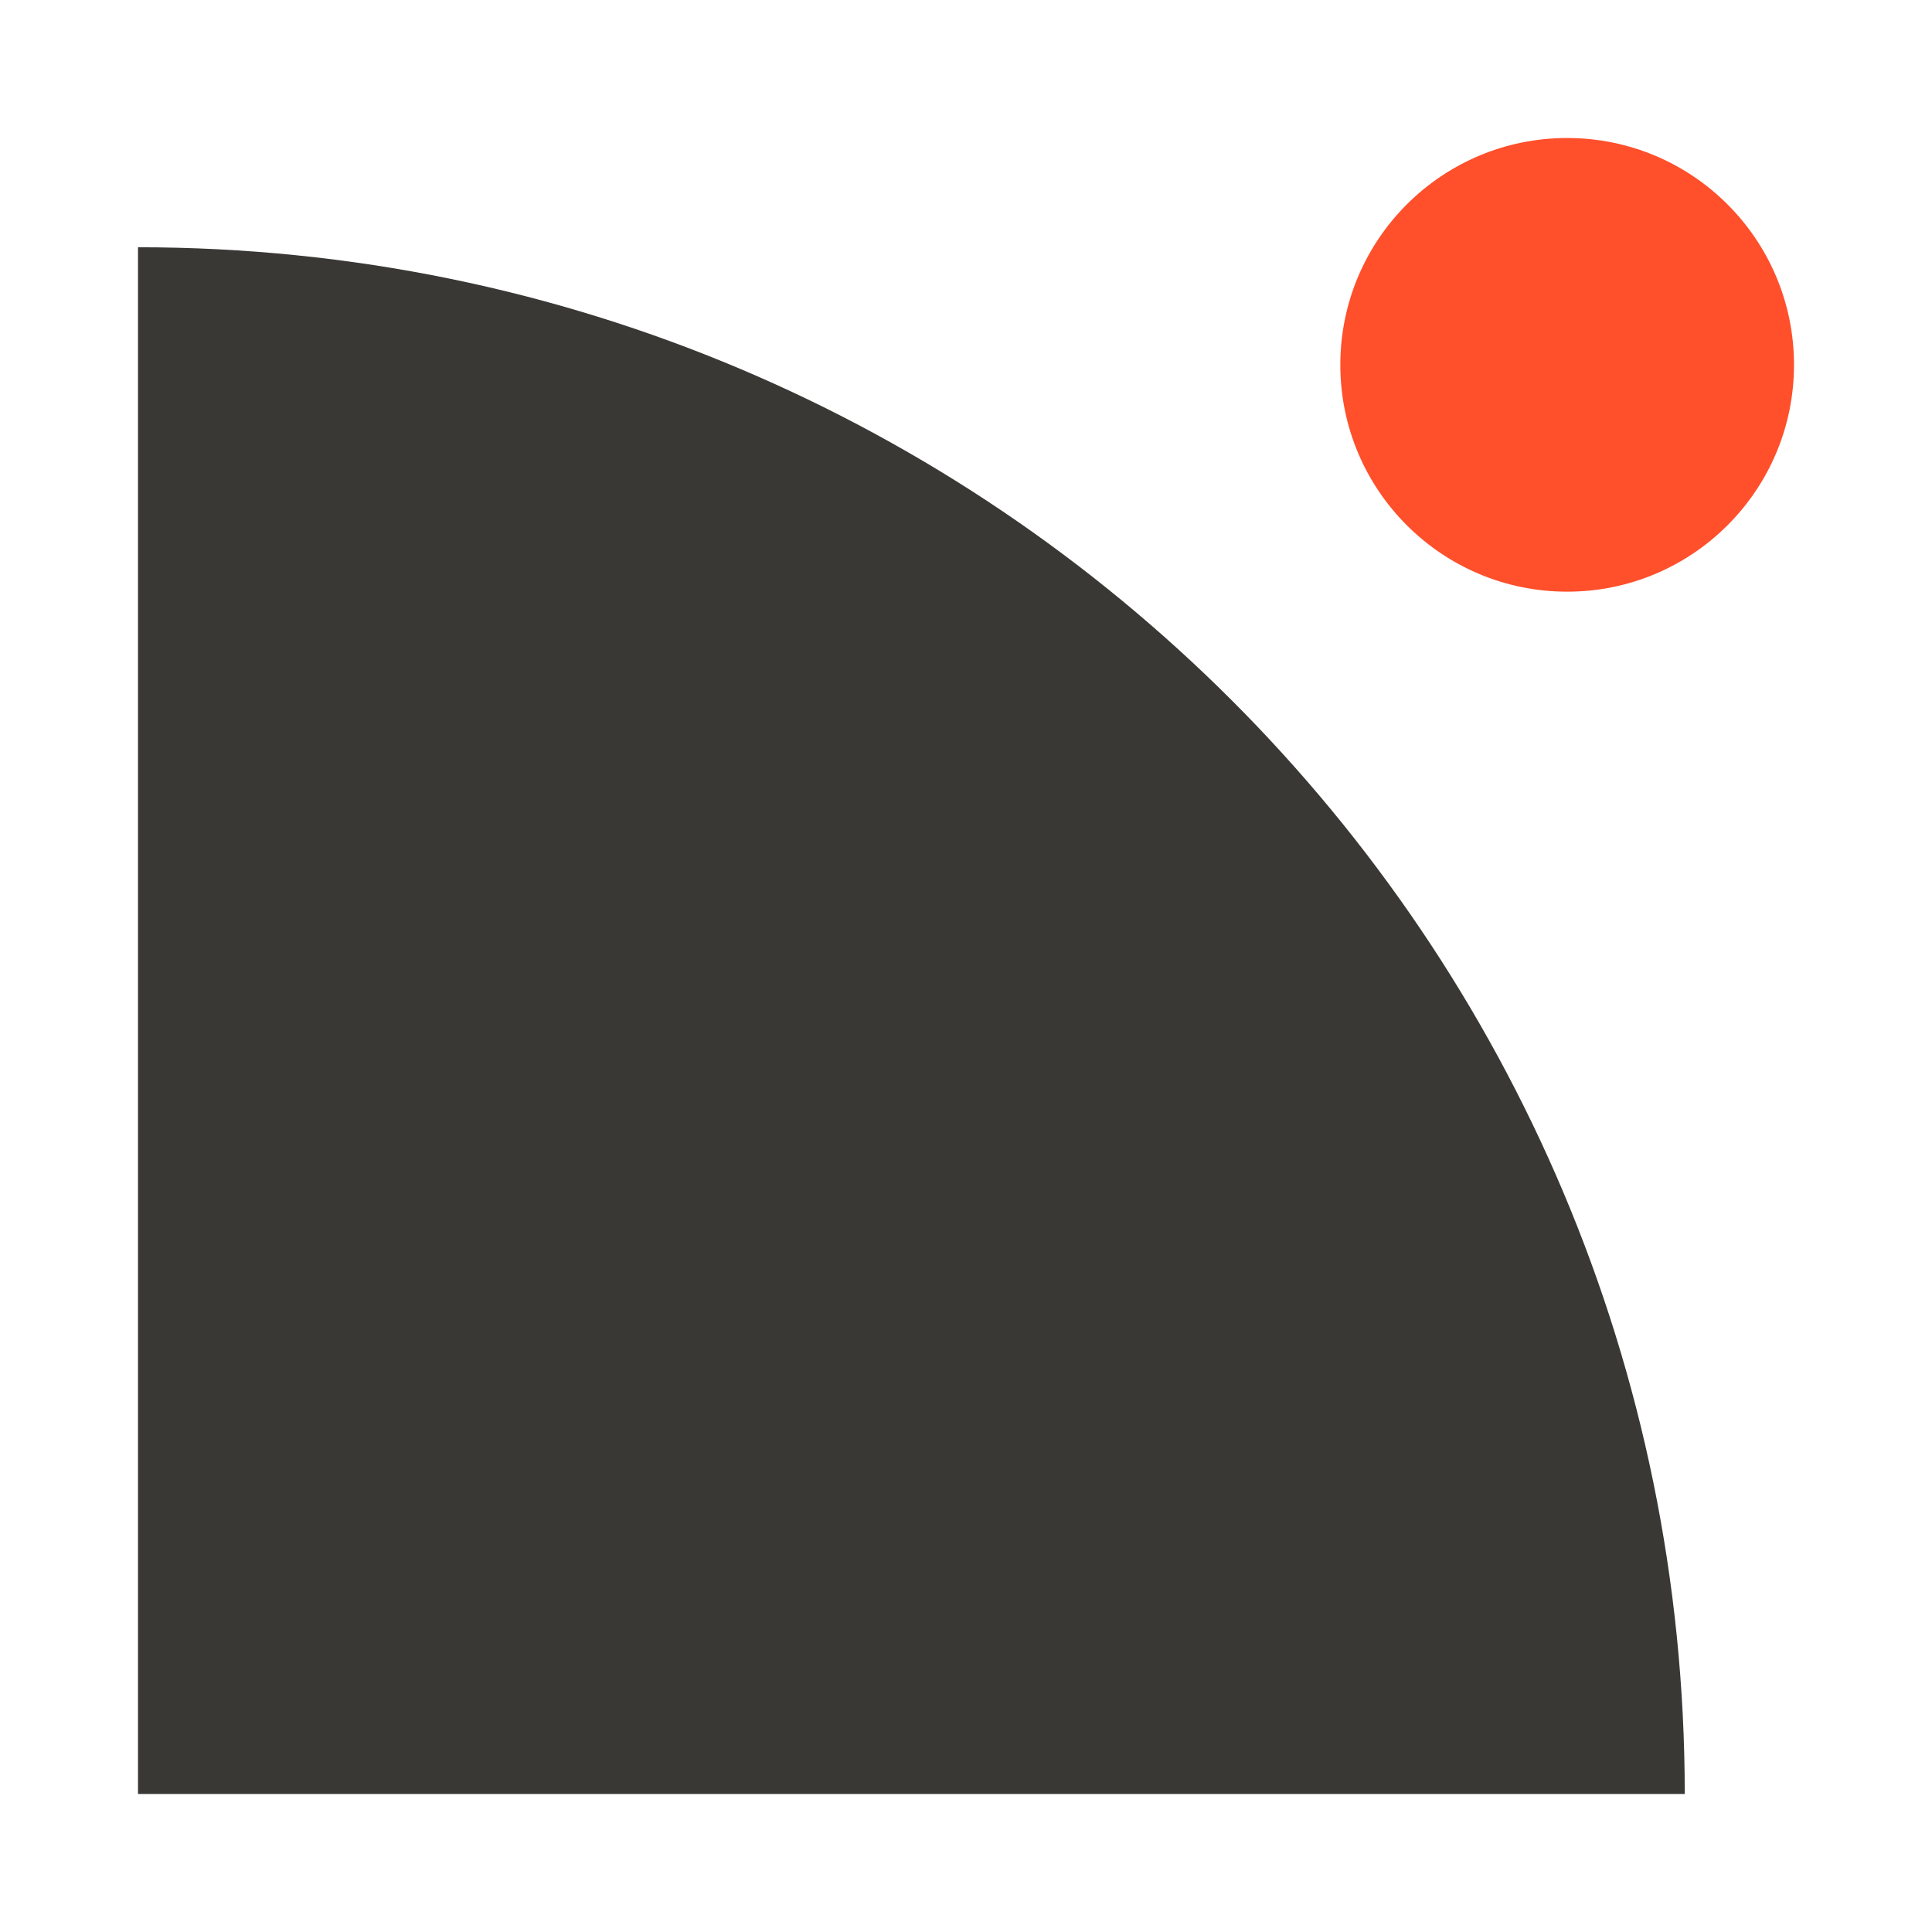
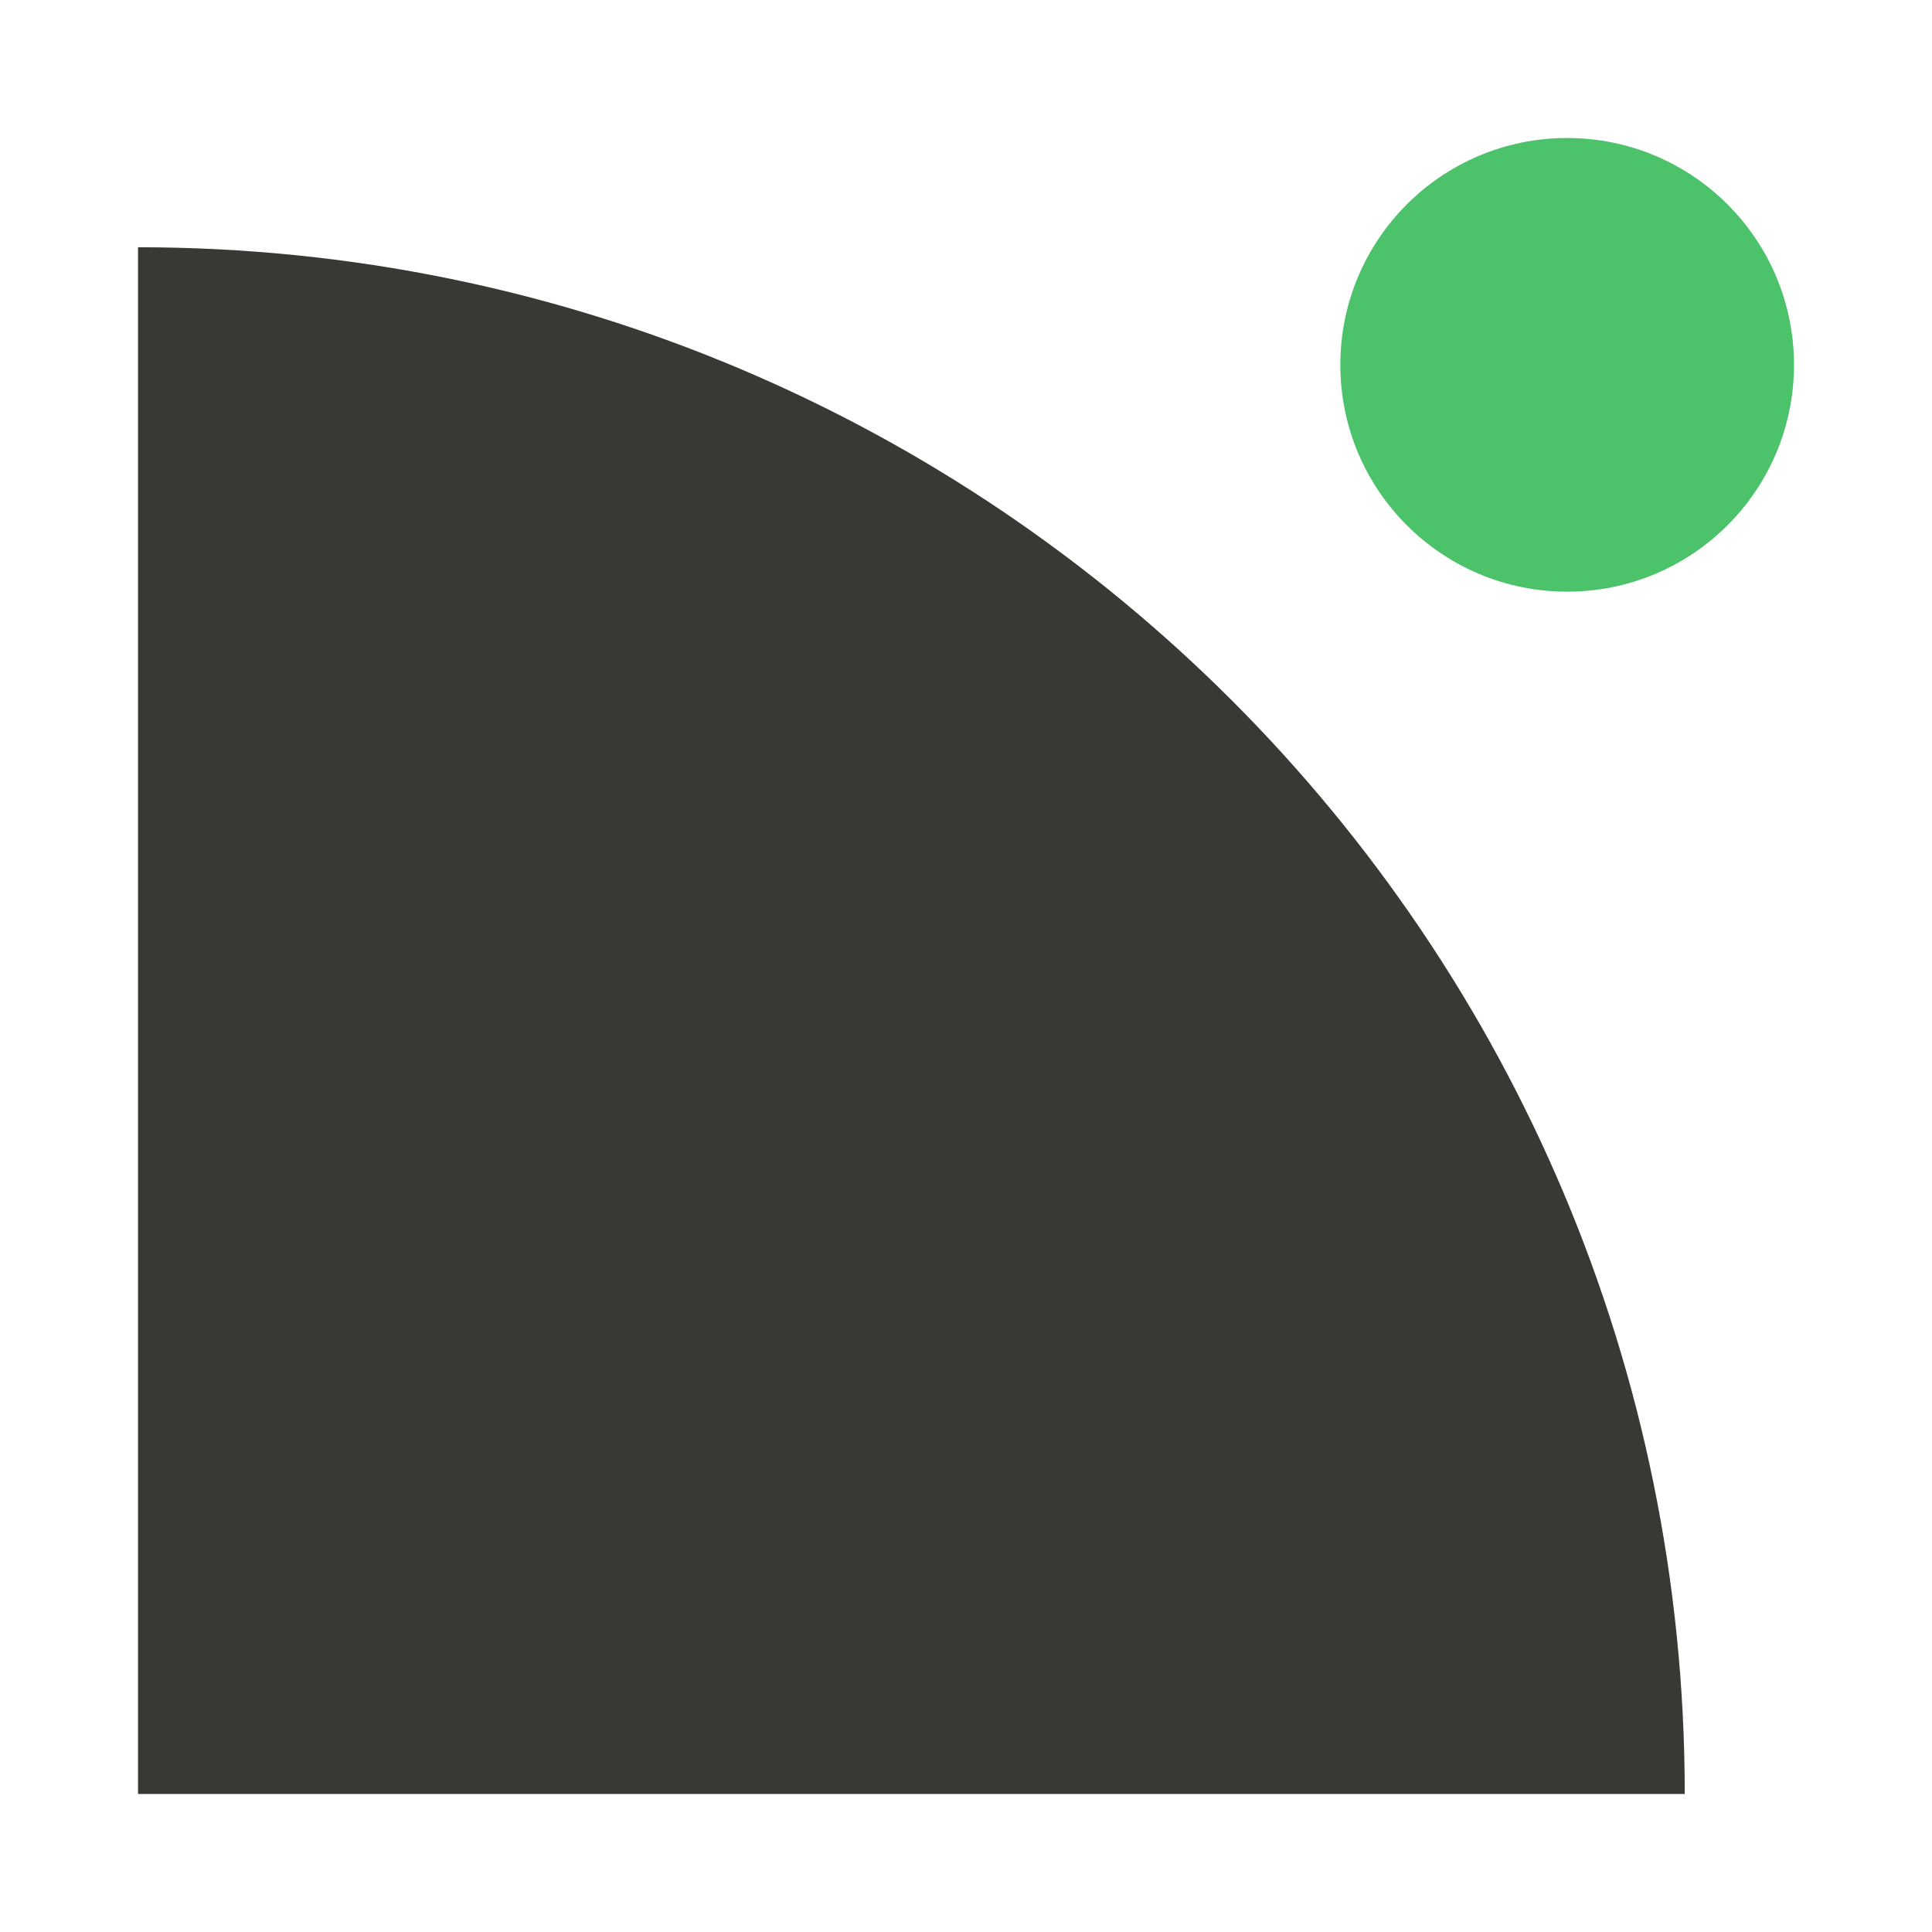
<svg xmlns="http://www.w3.org/2000/svg" viewBox="88 88 336 336">
  <style>path{fill:#3a3835}@media (prefers-color-scheme:dark){path{fill:#ccc8c0}}</style>
  <path d="M112 400V131A269 269 0 0 1 381 400Z" />
-   <circle cx="360.55" cy="151.45" r="39.45" fill="#ff4f2b" />
+   <circle cx="360.55" cy="151.45" r="39.45" fill="#4cc26a" />
</svg>
